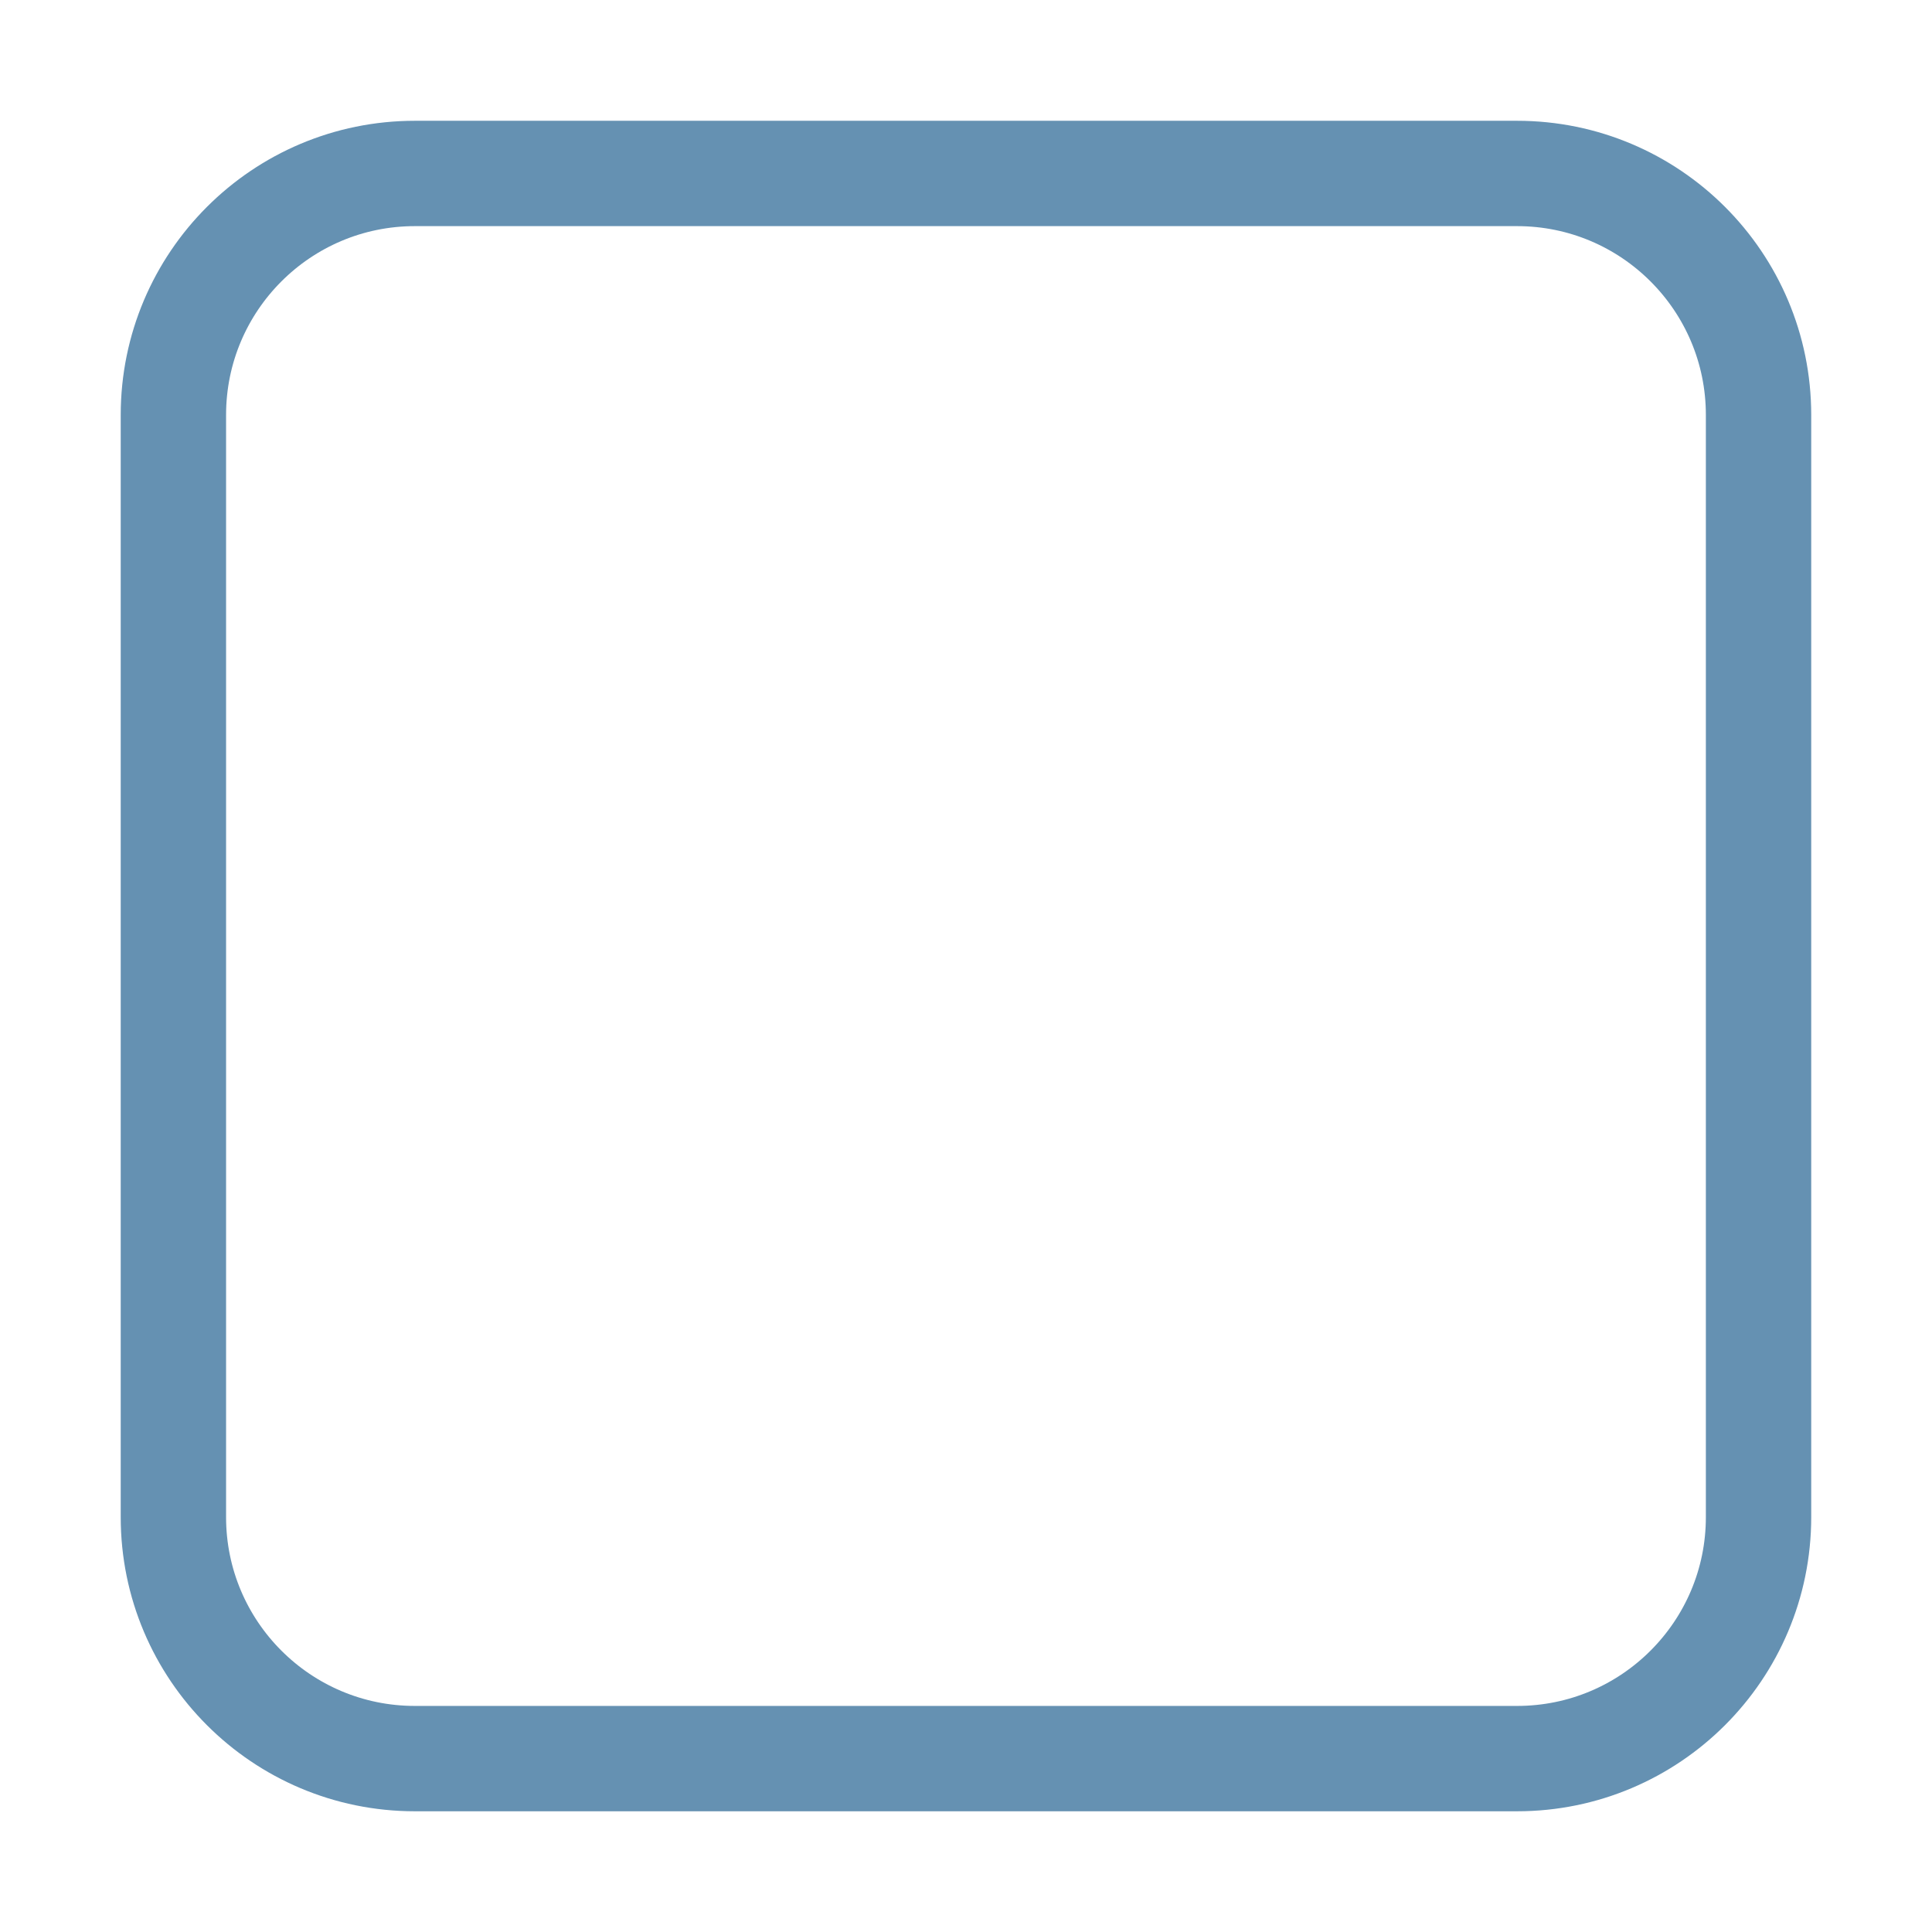
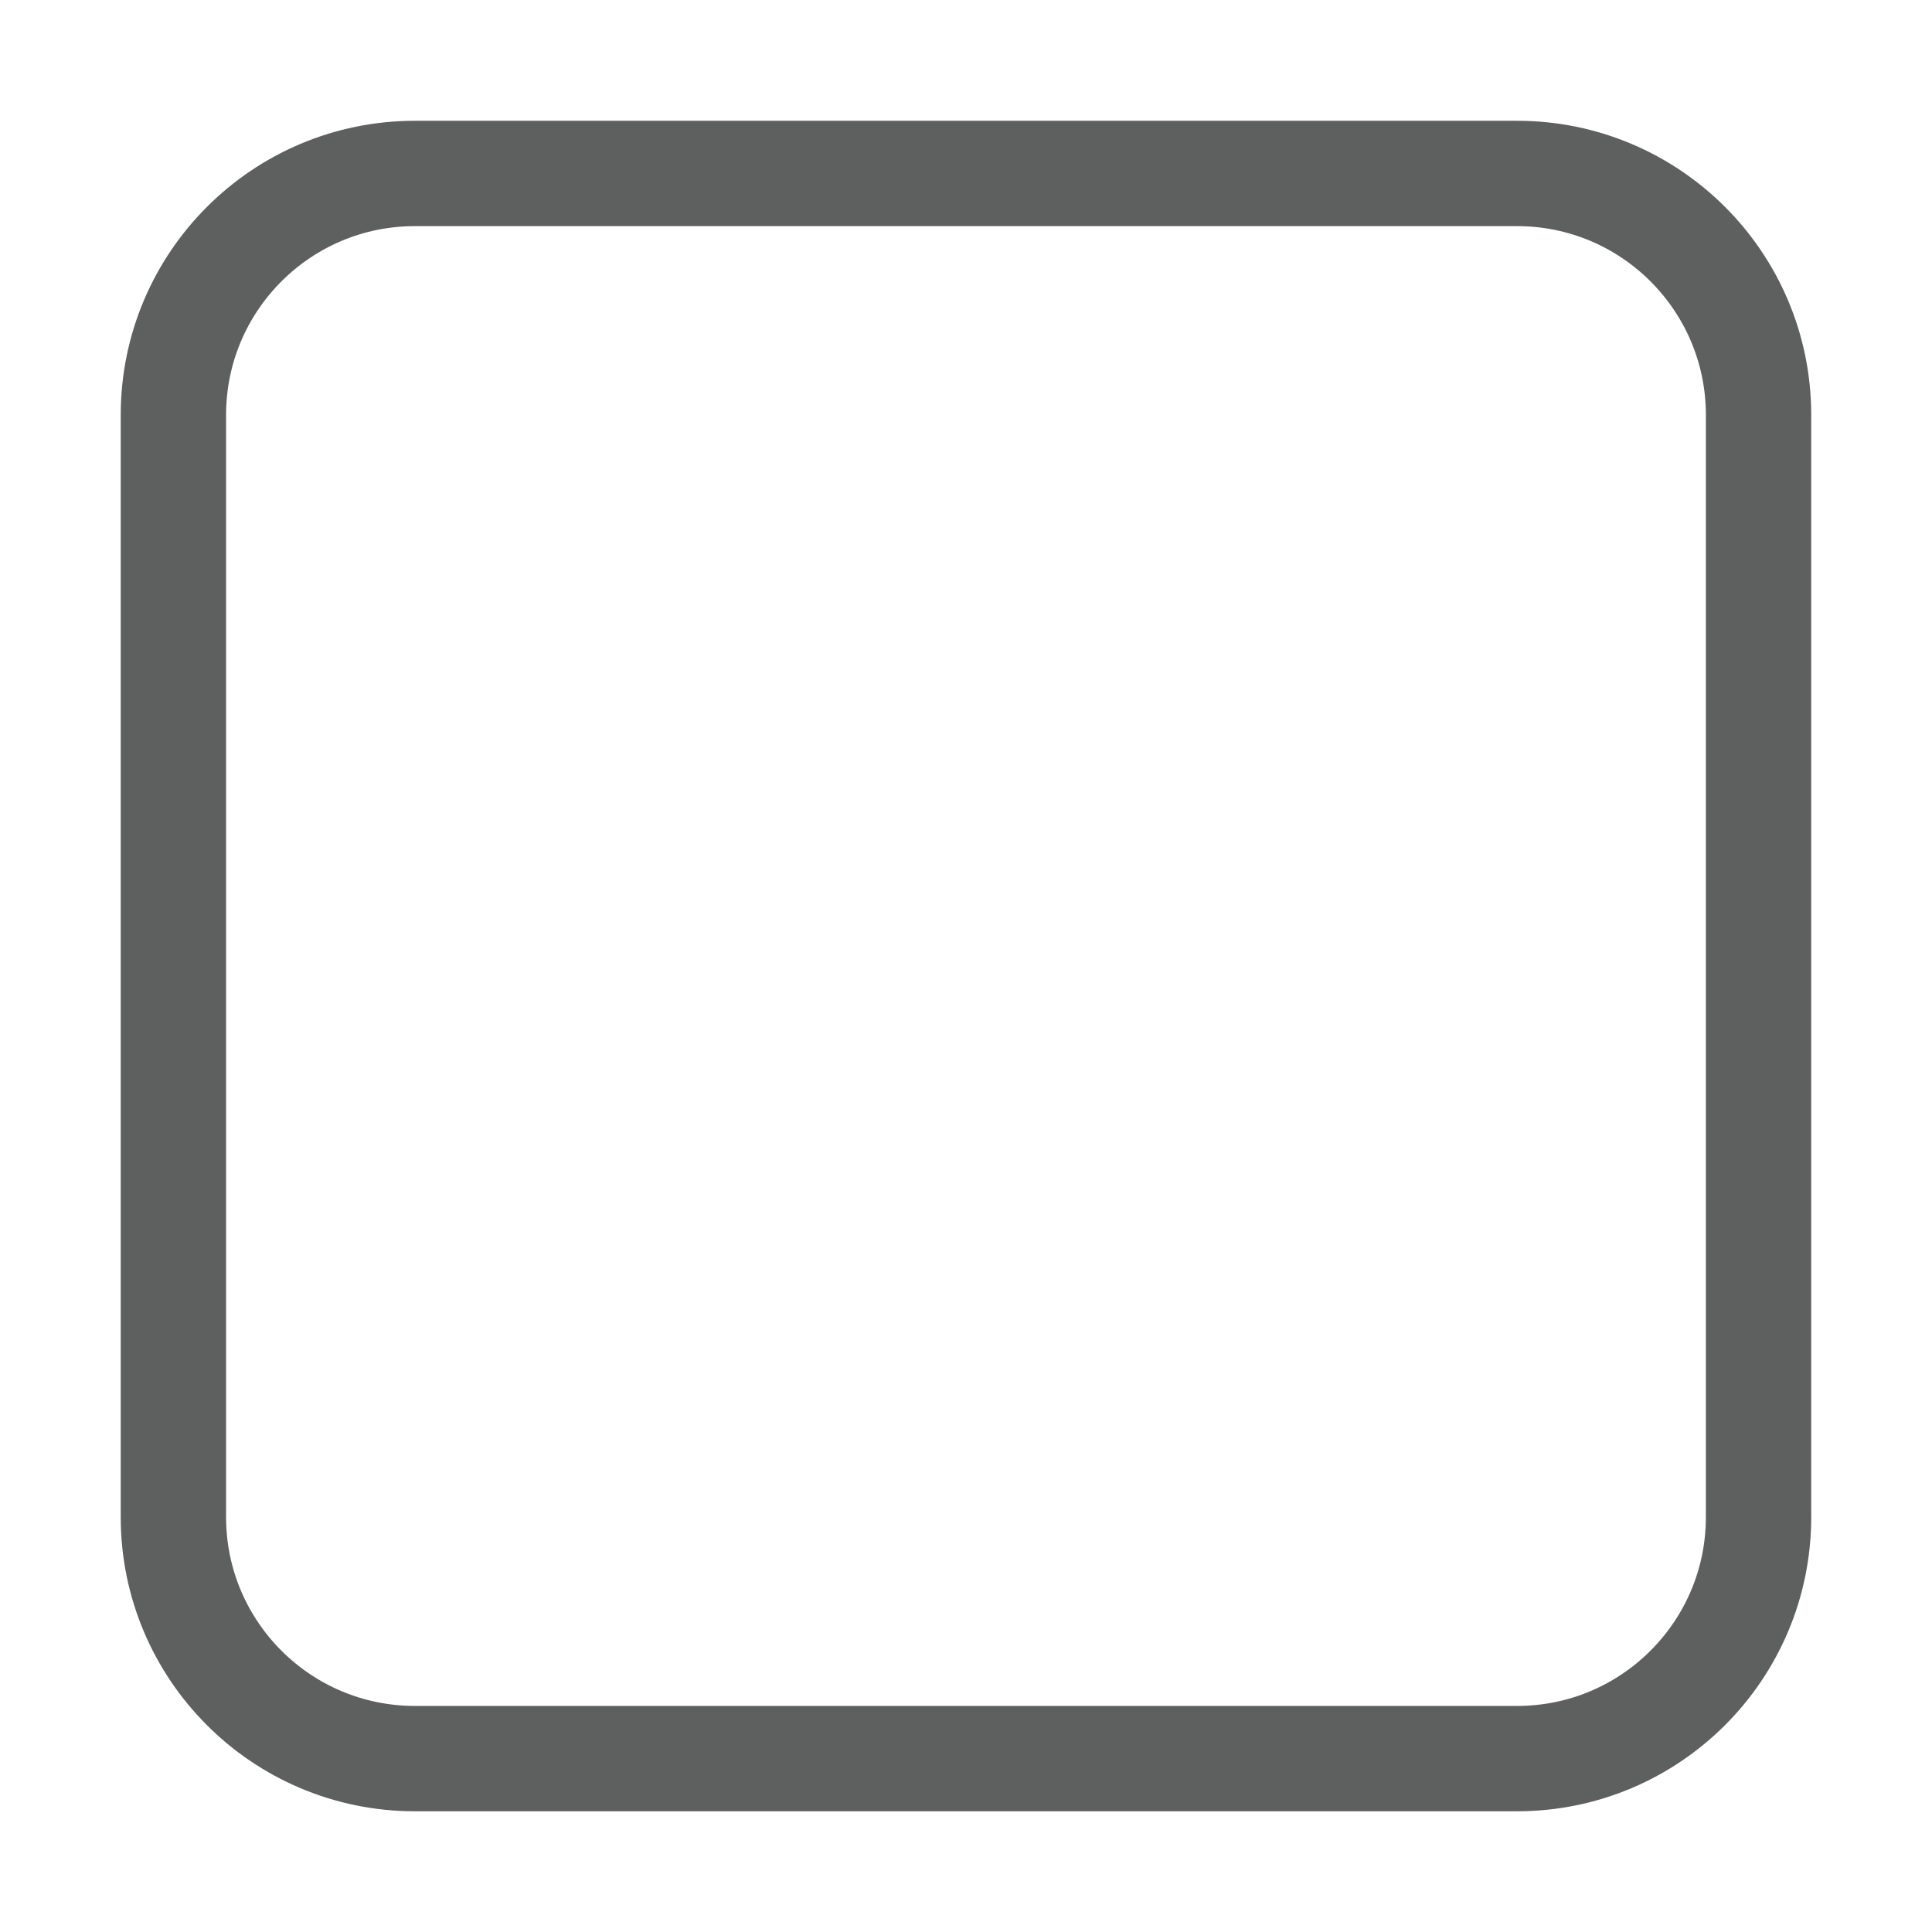
<svg xmlns="http://www.w3.org/2000/svg" width="32" height="32" viewBox="0 0 32 32" id="svg2" version="1.1">
  <defs id="defs4" />
  <g id="layer1" transform="translate(0,-1020.362)">
-     <rect style="opacity:1;fill:#000000;fill-opacity:0;fill-rule:evenodd;stroke:#6591b2;stroke-width:1.745;stroke-linecap:butt;stroke-linejoin:miter;stroke-miterlimit:4;stroke-dasharray:none;stroke-opacity:1" id="rect3338" width="26.255" height="26.255" x="2.872" y="1023.235" ry="4" />
+     <rect style="opacity:1;fill:#000000;fill-opacity:0;fill-rule:evenodd;stroke:#5e6060;stroke-width:1.745;stroke-linecap:butt;stroke-linejoin:miter;stroke-miterlimit:4;stroke-dasharray:none;stroke-opacity:1" id="rect3338" width="26.255" height="26.255" x="2.872" y="1023.235" ry="4" />
  </g>
</svg>
